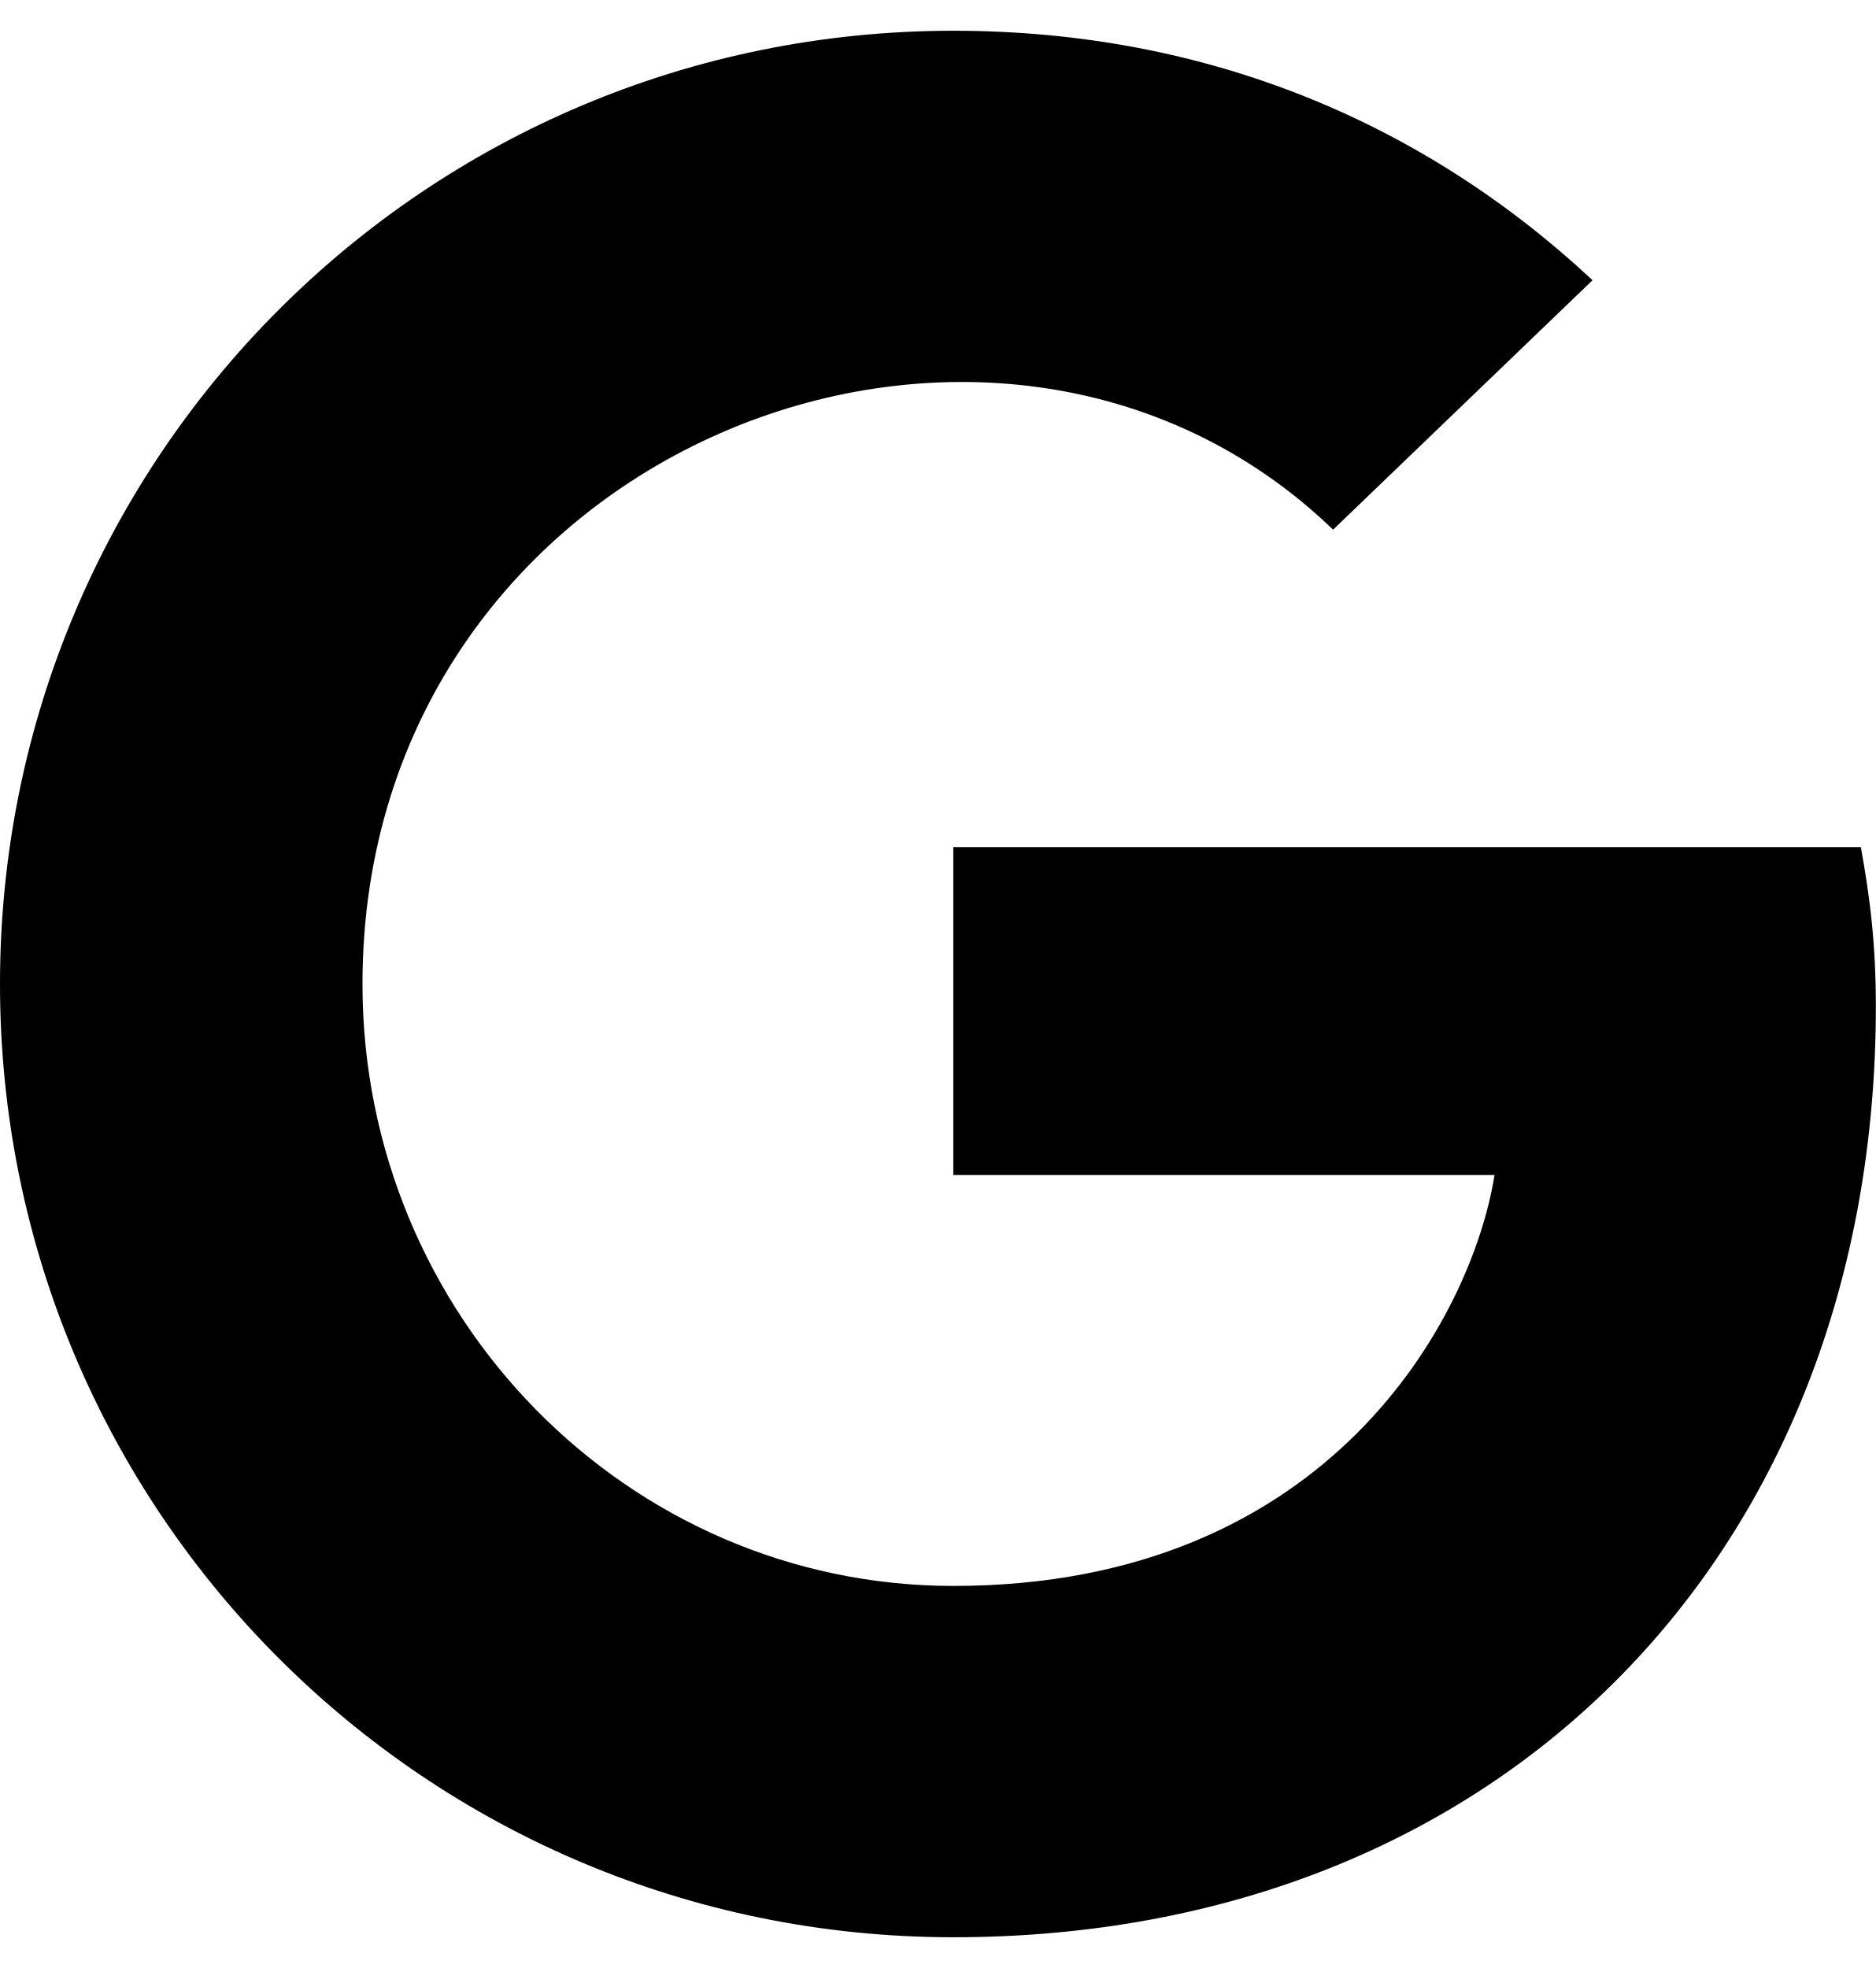
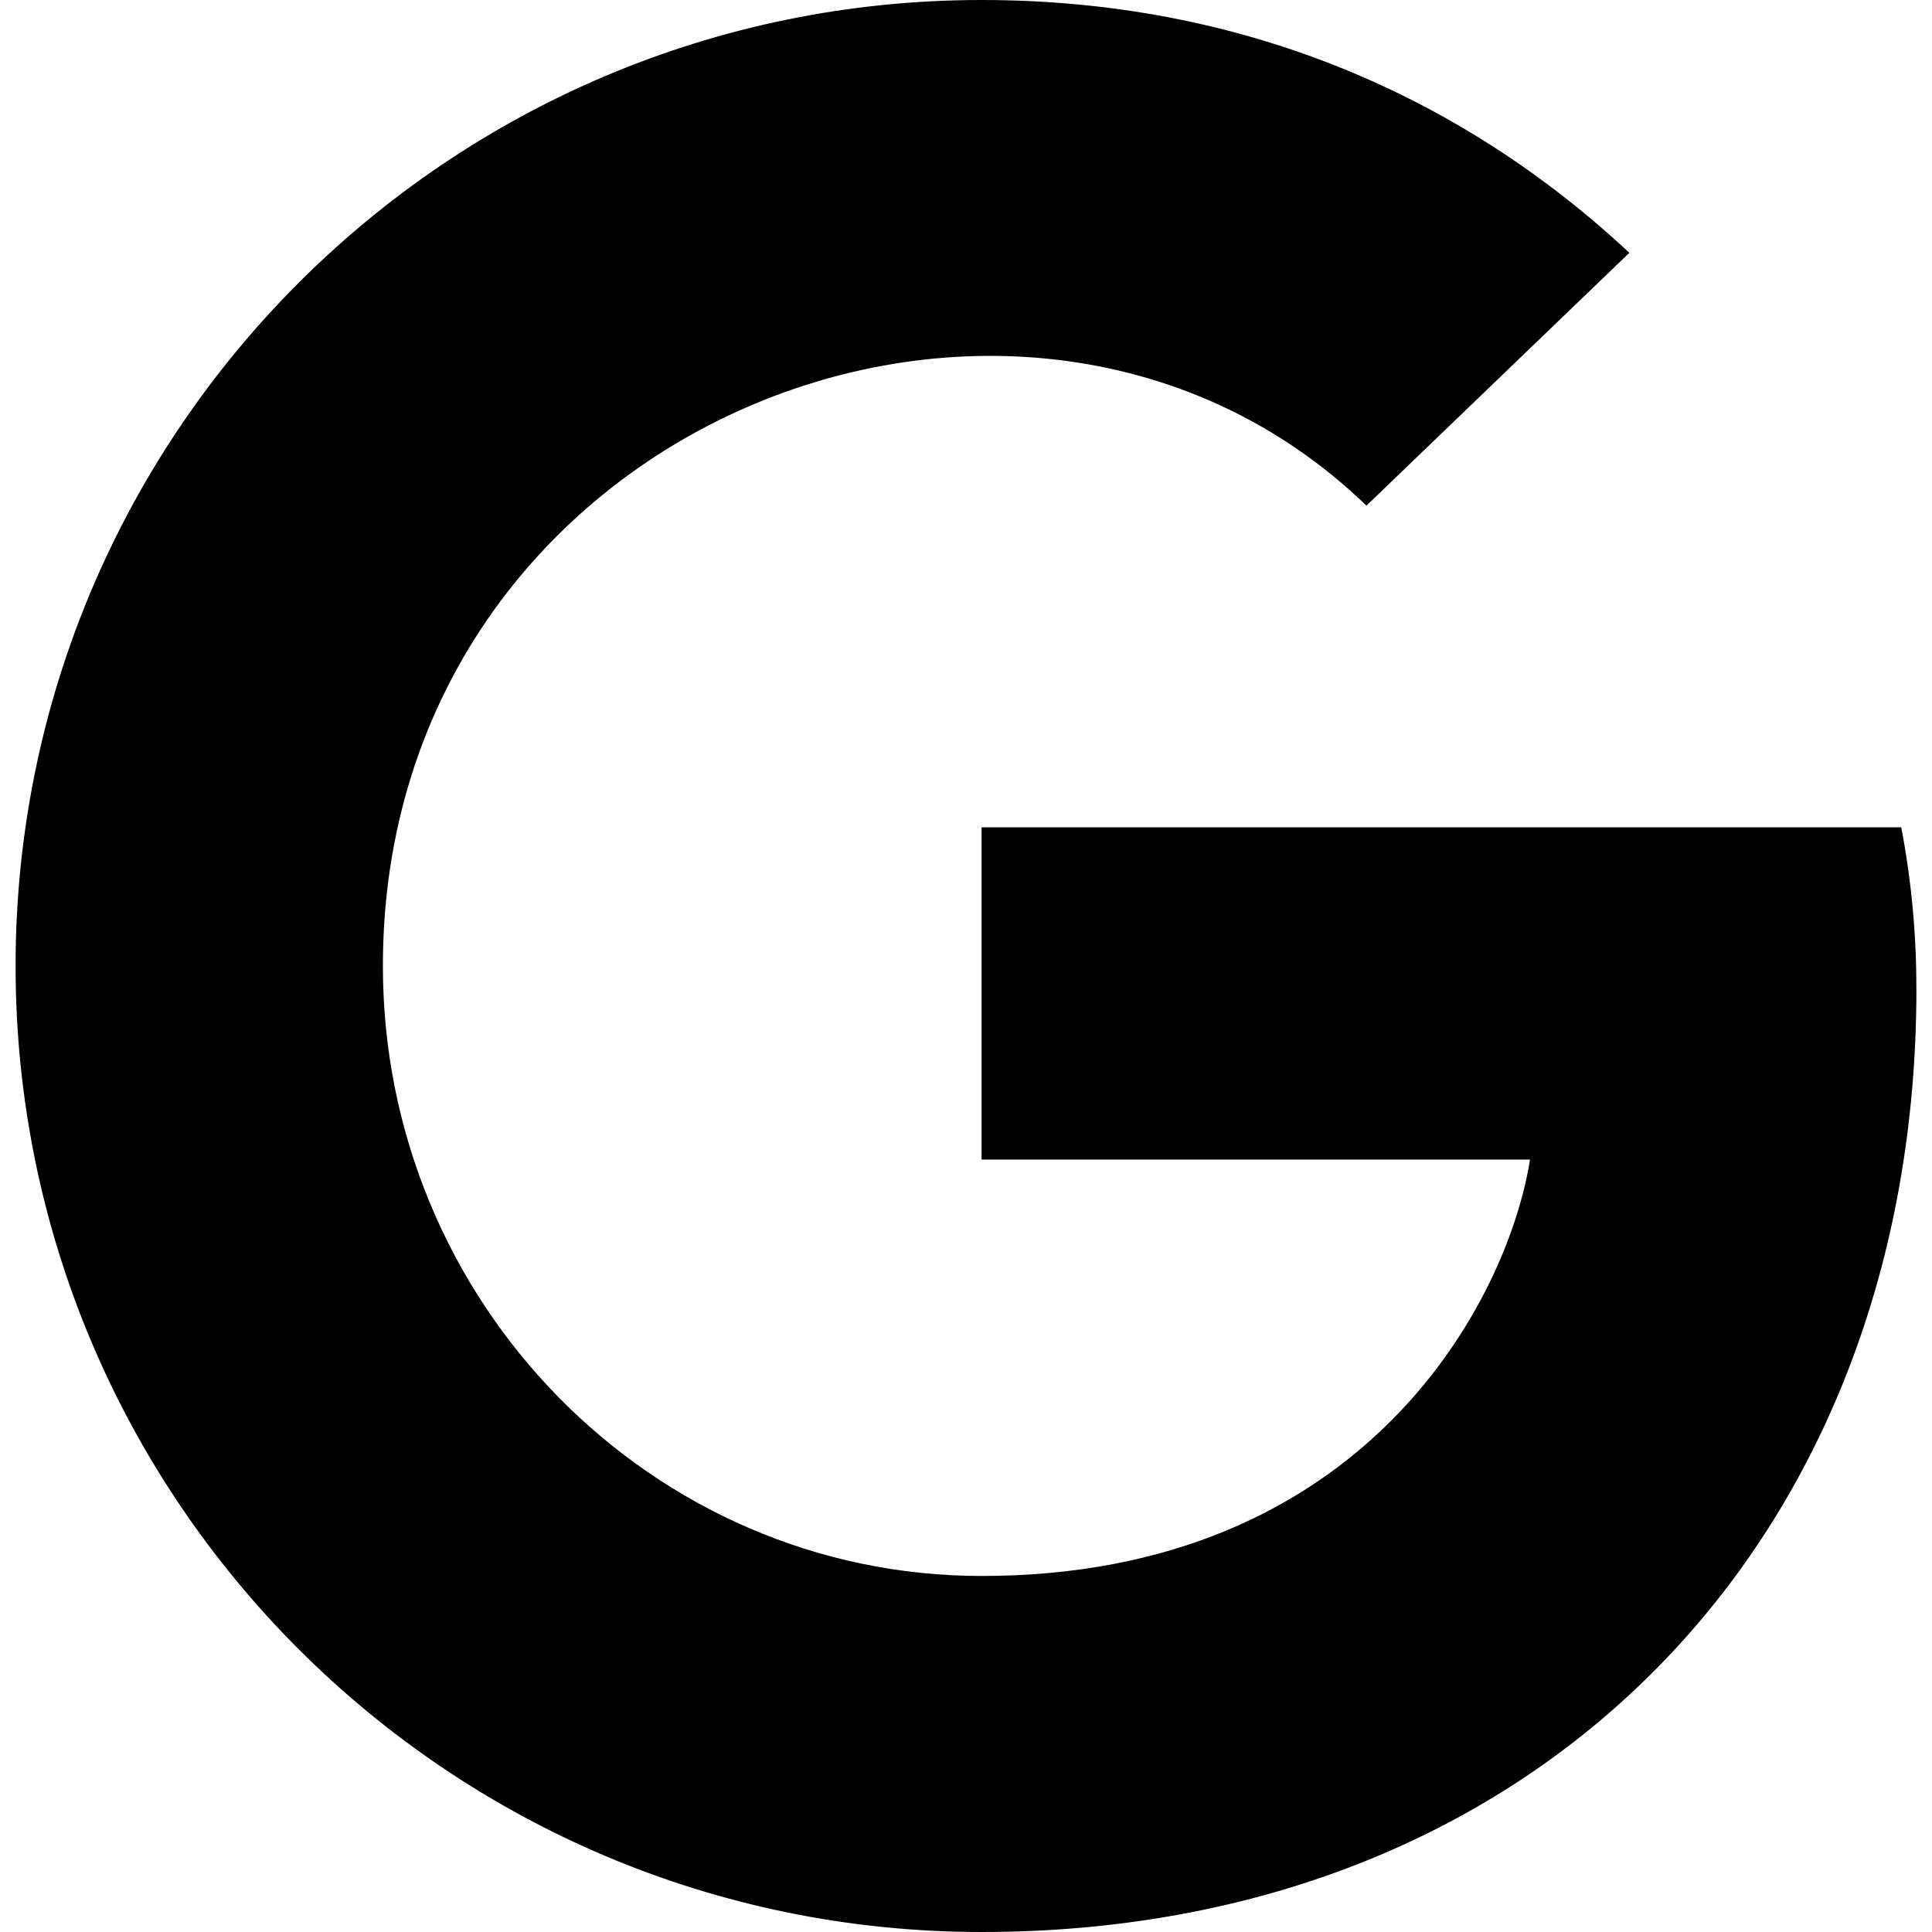
- <svg xmlns="http://www.w3.org/2000/svg" viewBox="0 0 488 512">
-   <path d="M488 261.8C488 403.3 391.1 504 248 504 110.8 504 0 393.2 0 256S110.8 8 248 8c66.8 0 123 24.5 166.3 64.9l-67.5 64.9C258.5 52.6 94.3 116.6 94.3 256c0 86.5 69.1 156.6 153.7 156.6 98.2 0 135-70.4 140.8-106.9H248v-85.3h236.1c2.3 12.7 3.9 24.9 3.9 41.4z" />
+ <svg xmlns="http://www.w3.org/2000/svg" id="Layer_1" data-name="Layer 1" viewBox="0 0 512 512">
+   <path d="M507.87,262c0,146.06-100,250-247.74,250a256,256,0,0,1,0-512c68.95,0,127,25.29,171.66,67l-69.67,67C271,46,101.47,112.1,101.47,256c0,89.29,71.33,161.65,158.66,161.65,101.37,0,139.35-72.67,145.34-110.35H260.13V219.25H503.85a224.79,224.79,0,0,1,4,42.74Z" />
</svg>
